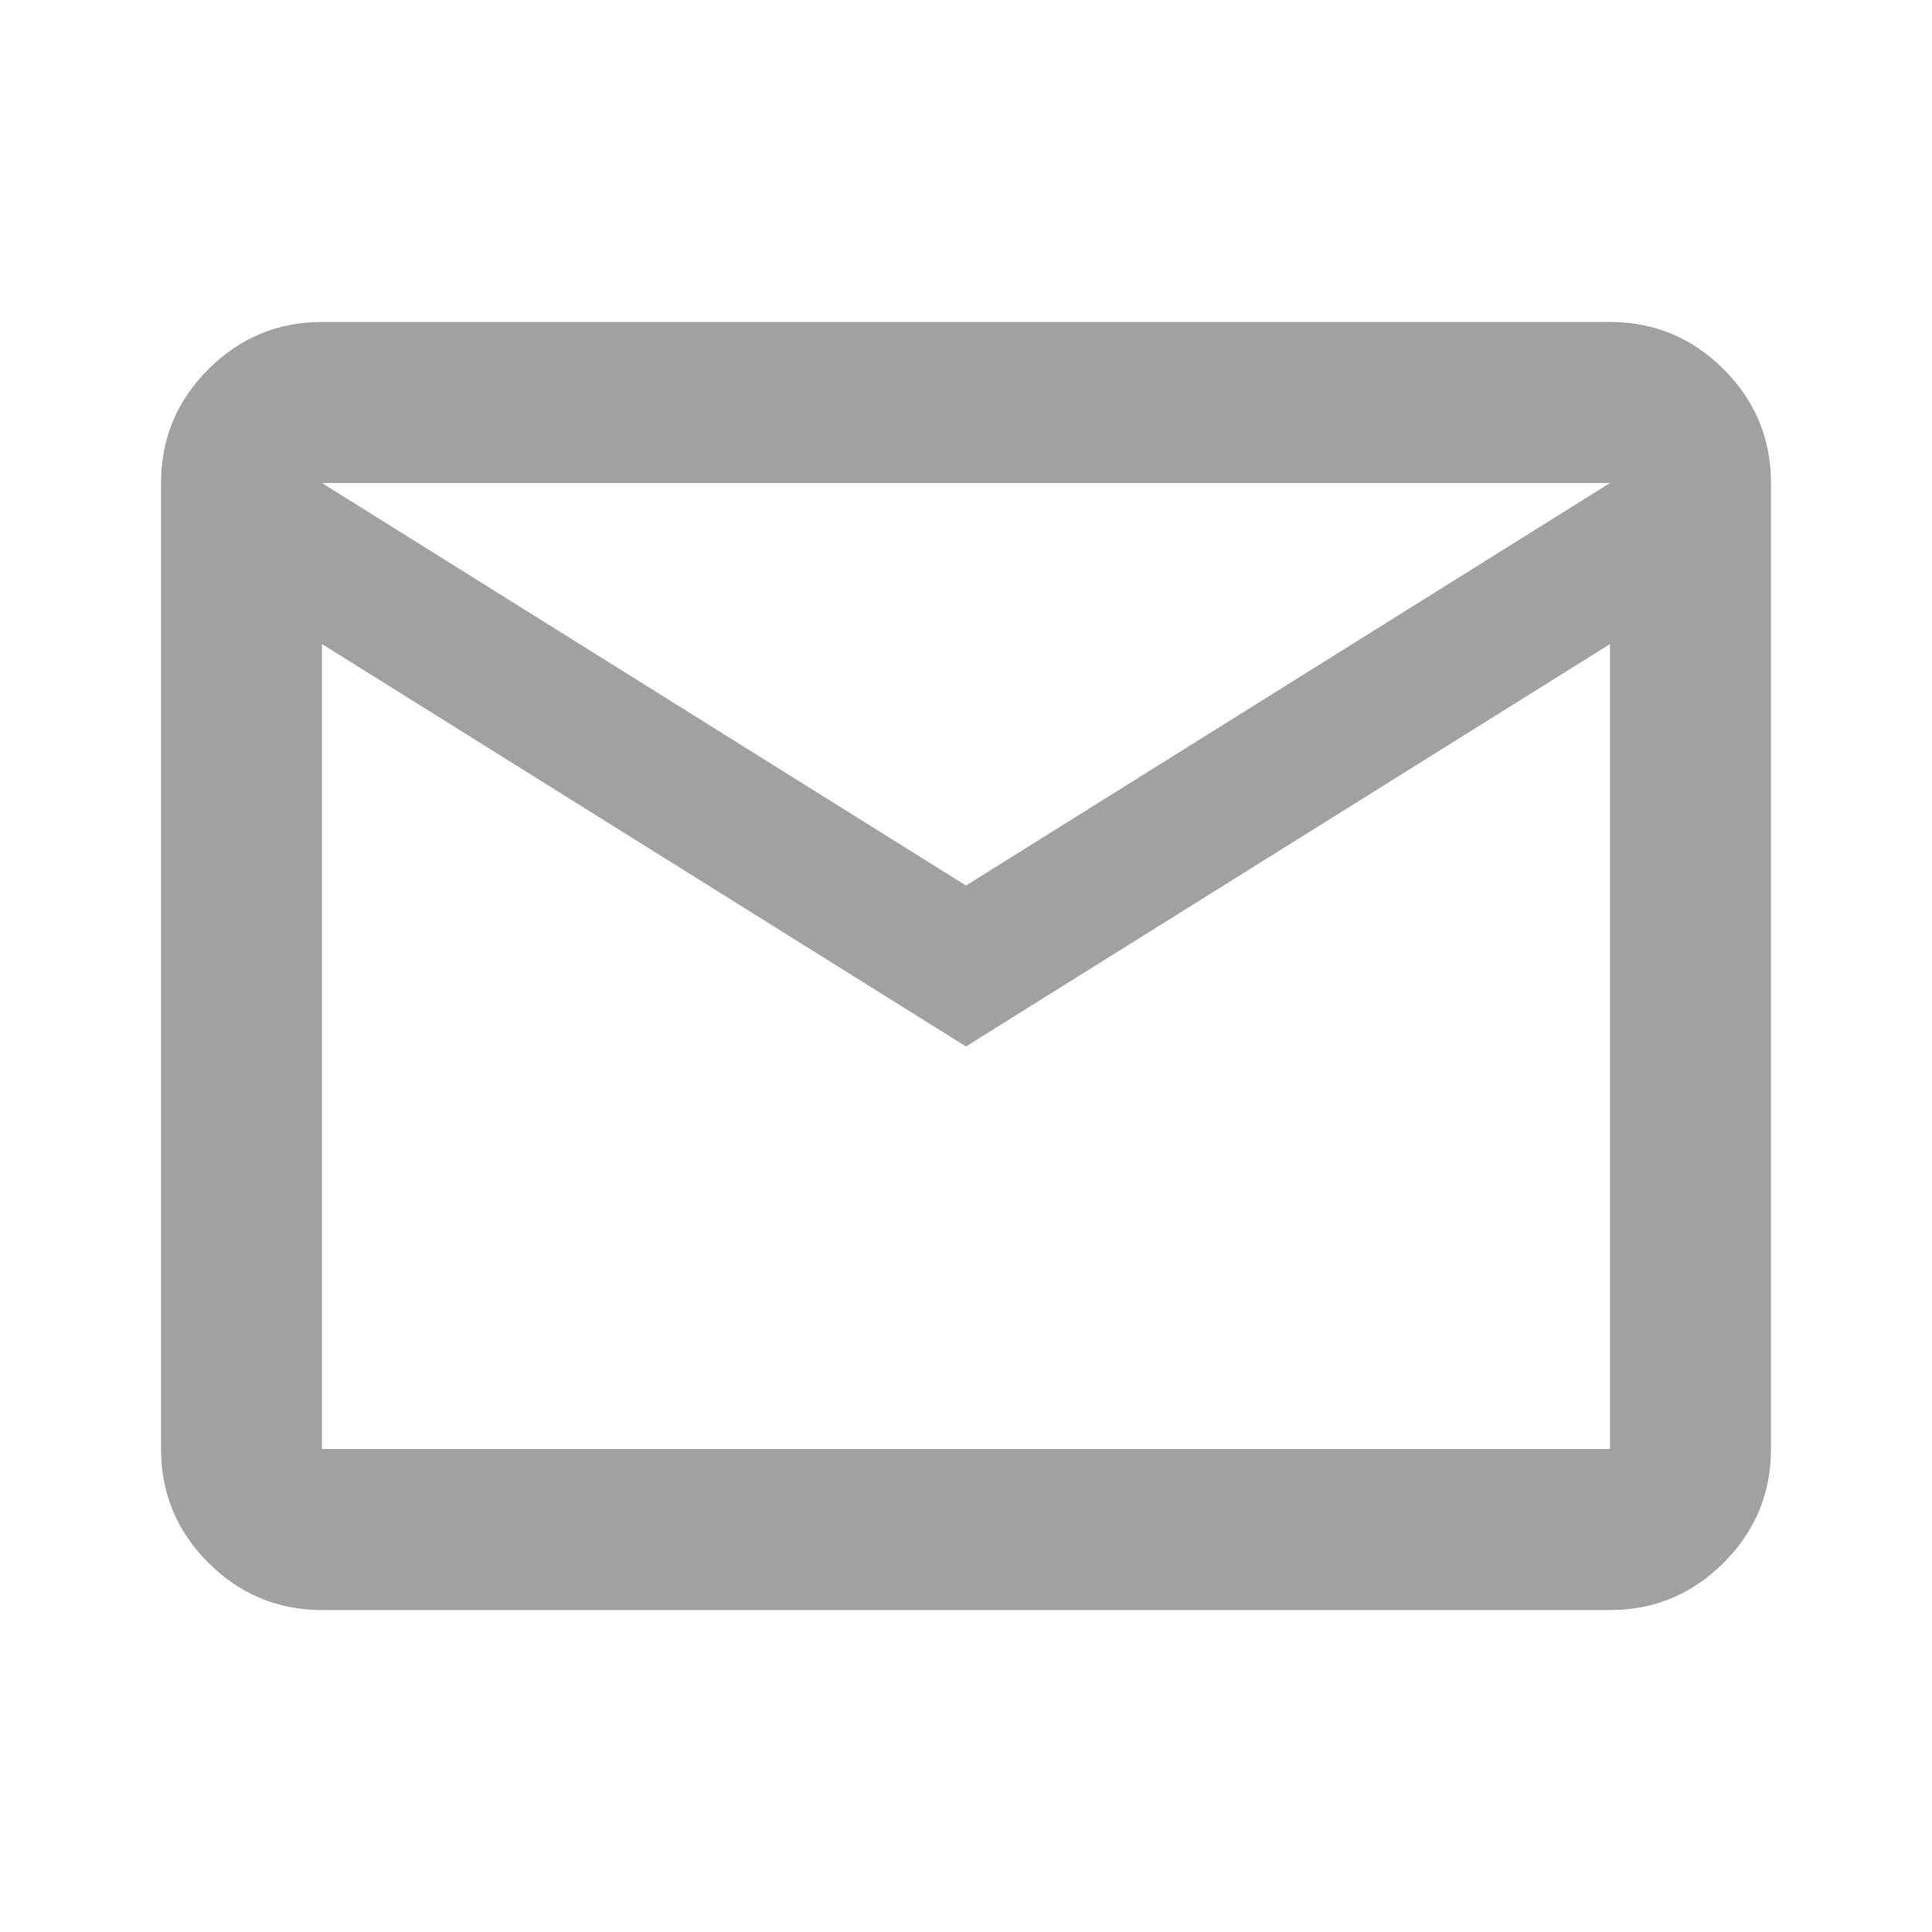
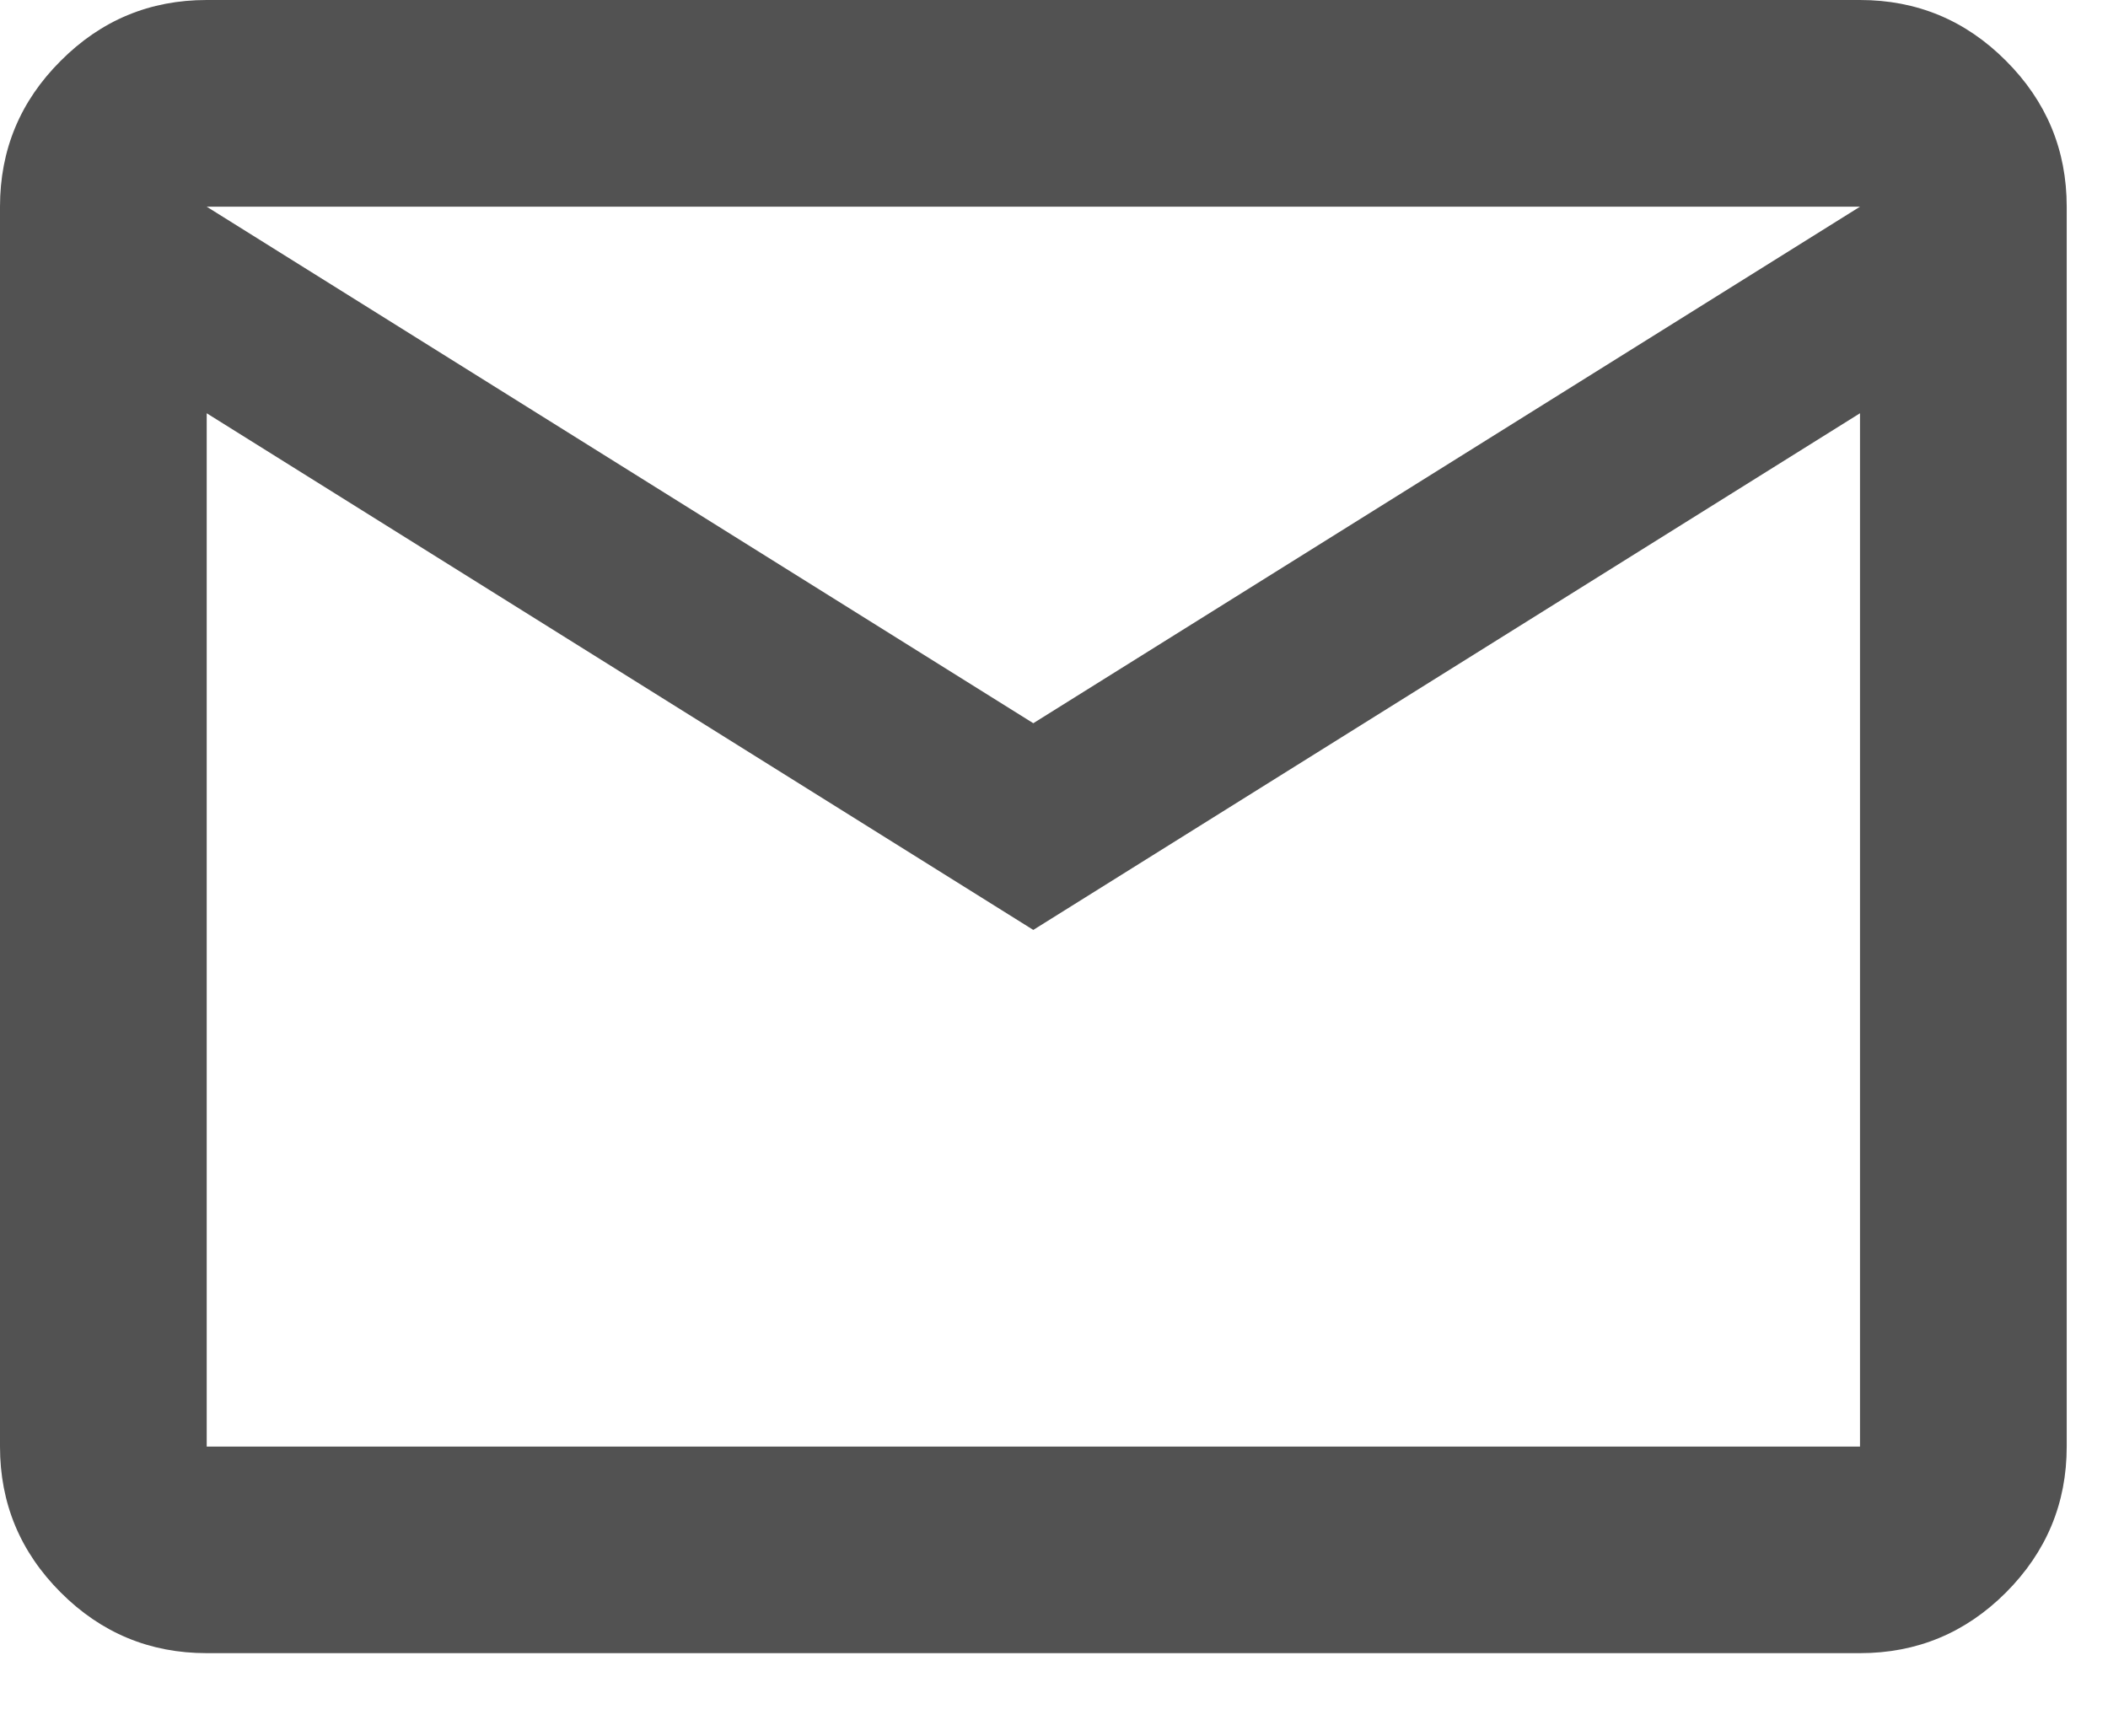
- <svg xmlns="http://www.w3.org/2000/svg" width="20" height="20" viewBox="0 0 20 20" fill="none">
-   <path d="M3.333 16.667C2.875 16.667 2.483 16.503 2.156 16.177C1.83 15.851 1.667 15.458 1.667 15V5C1.667 4.542 1.83 4.149 2.156 3.823C2.483 3.497 2.875 3.333 3.333 3.333H16.667C17.125 3.333 17.517 3.497 17.844 3.823C18.17 4.149 18.333 4.542 18.333 5V15C18.333 15.458 18.17 15.851 17.844 16.177C17.517 16.503 17.125 16.667 16.667 16.667H3.333ZM10 10.833L3.333 6.667V15H16.667V6.667L10 10.833ZM10 9.167L16.667 5H3.333L10 9.167ZM3.333 6.667V5V15V6.667Z" fill="#A1A1A1" />
+ <svg xmlns="http://www.w3.org/2000/svg" width="17" height="14" viewBox="0 0 17 14" fill="none">
+   <path d="M1.667 13.333C1.208 13.333 0.816 13.17 0.49 12.844C0.163 12.517 0 12.125 0 11.667V1.667C0 1.208 0.163 0.816 0.49 0.49C0.816 0.163 1.208 0 1.667 0H15C15.458 0 15.851 0.163 16.177 0.49C16.503 0.816 16.667 1.208 16.667 1.667V11.667C16.667 12.125 16.503 12.517 16.177 12.844C15.851 13.17 15.458 13.333 15 13.333H1.667ZM8.333 7.5L1.667 3.333V11.667H15V3.333L8.333 7.5ZM8.333 5.833L15 1.667H1.667L8.333 5.833ZM1.667 3.333V1.667V11.667V3.333Z" fill="#525252" />
</svg>
